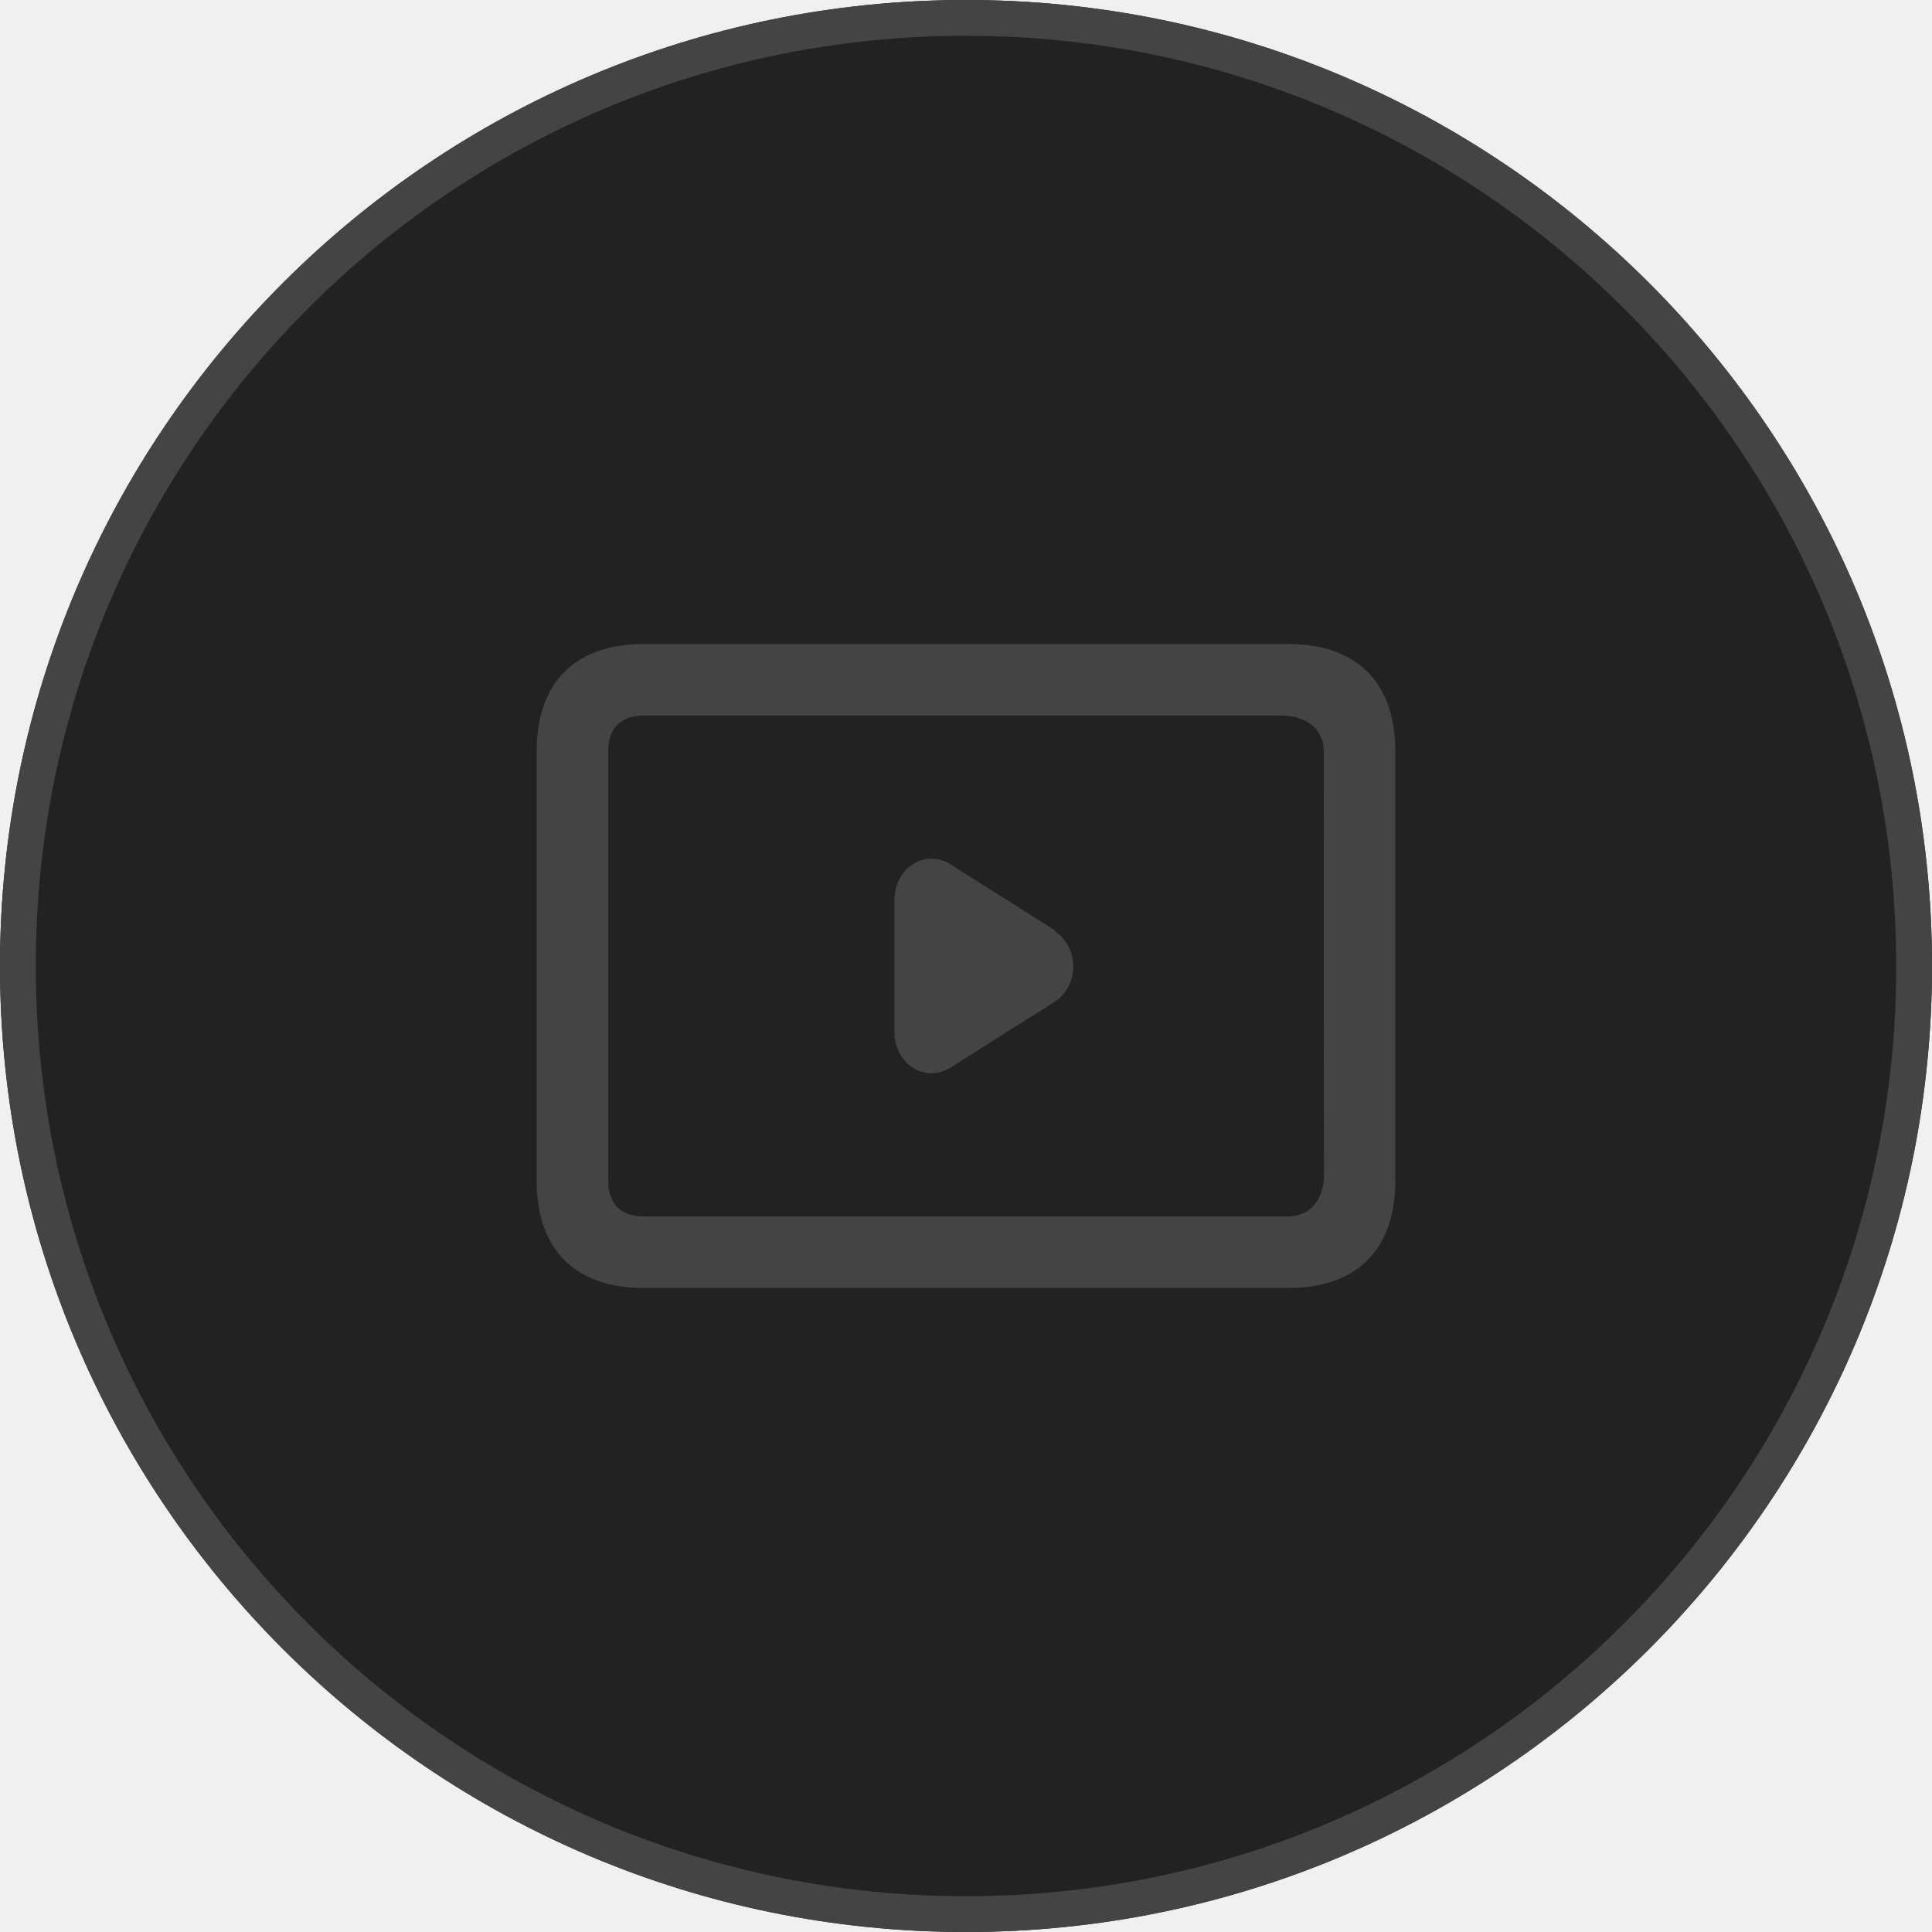
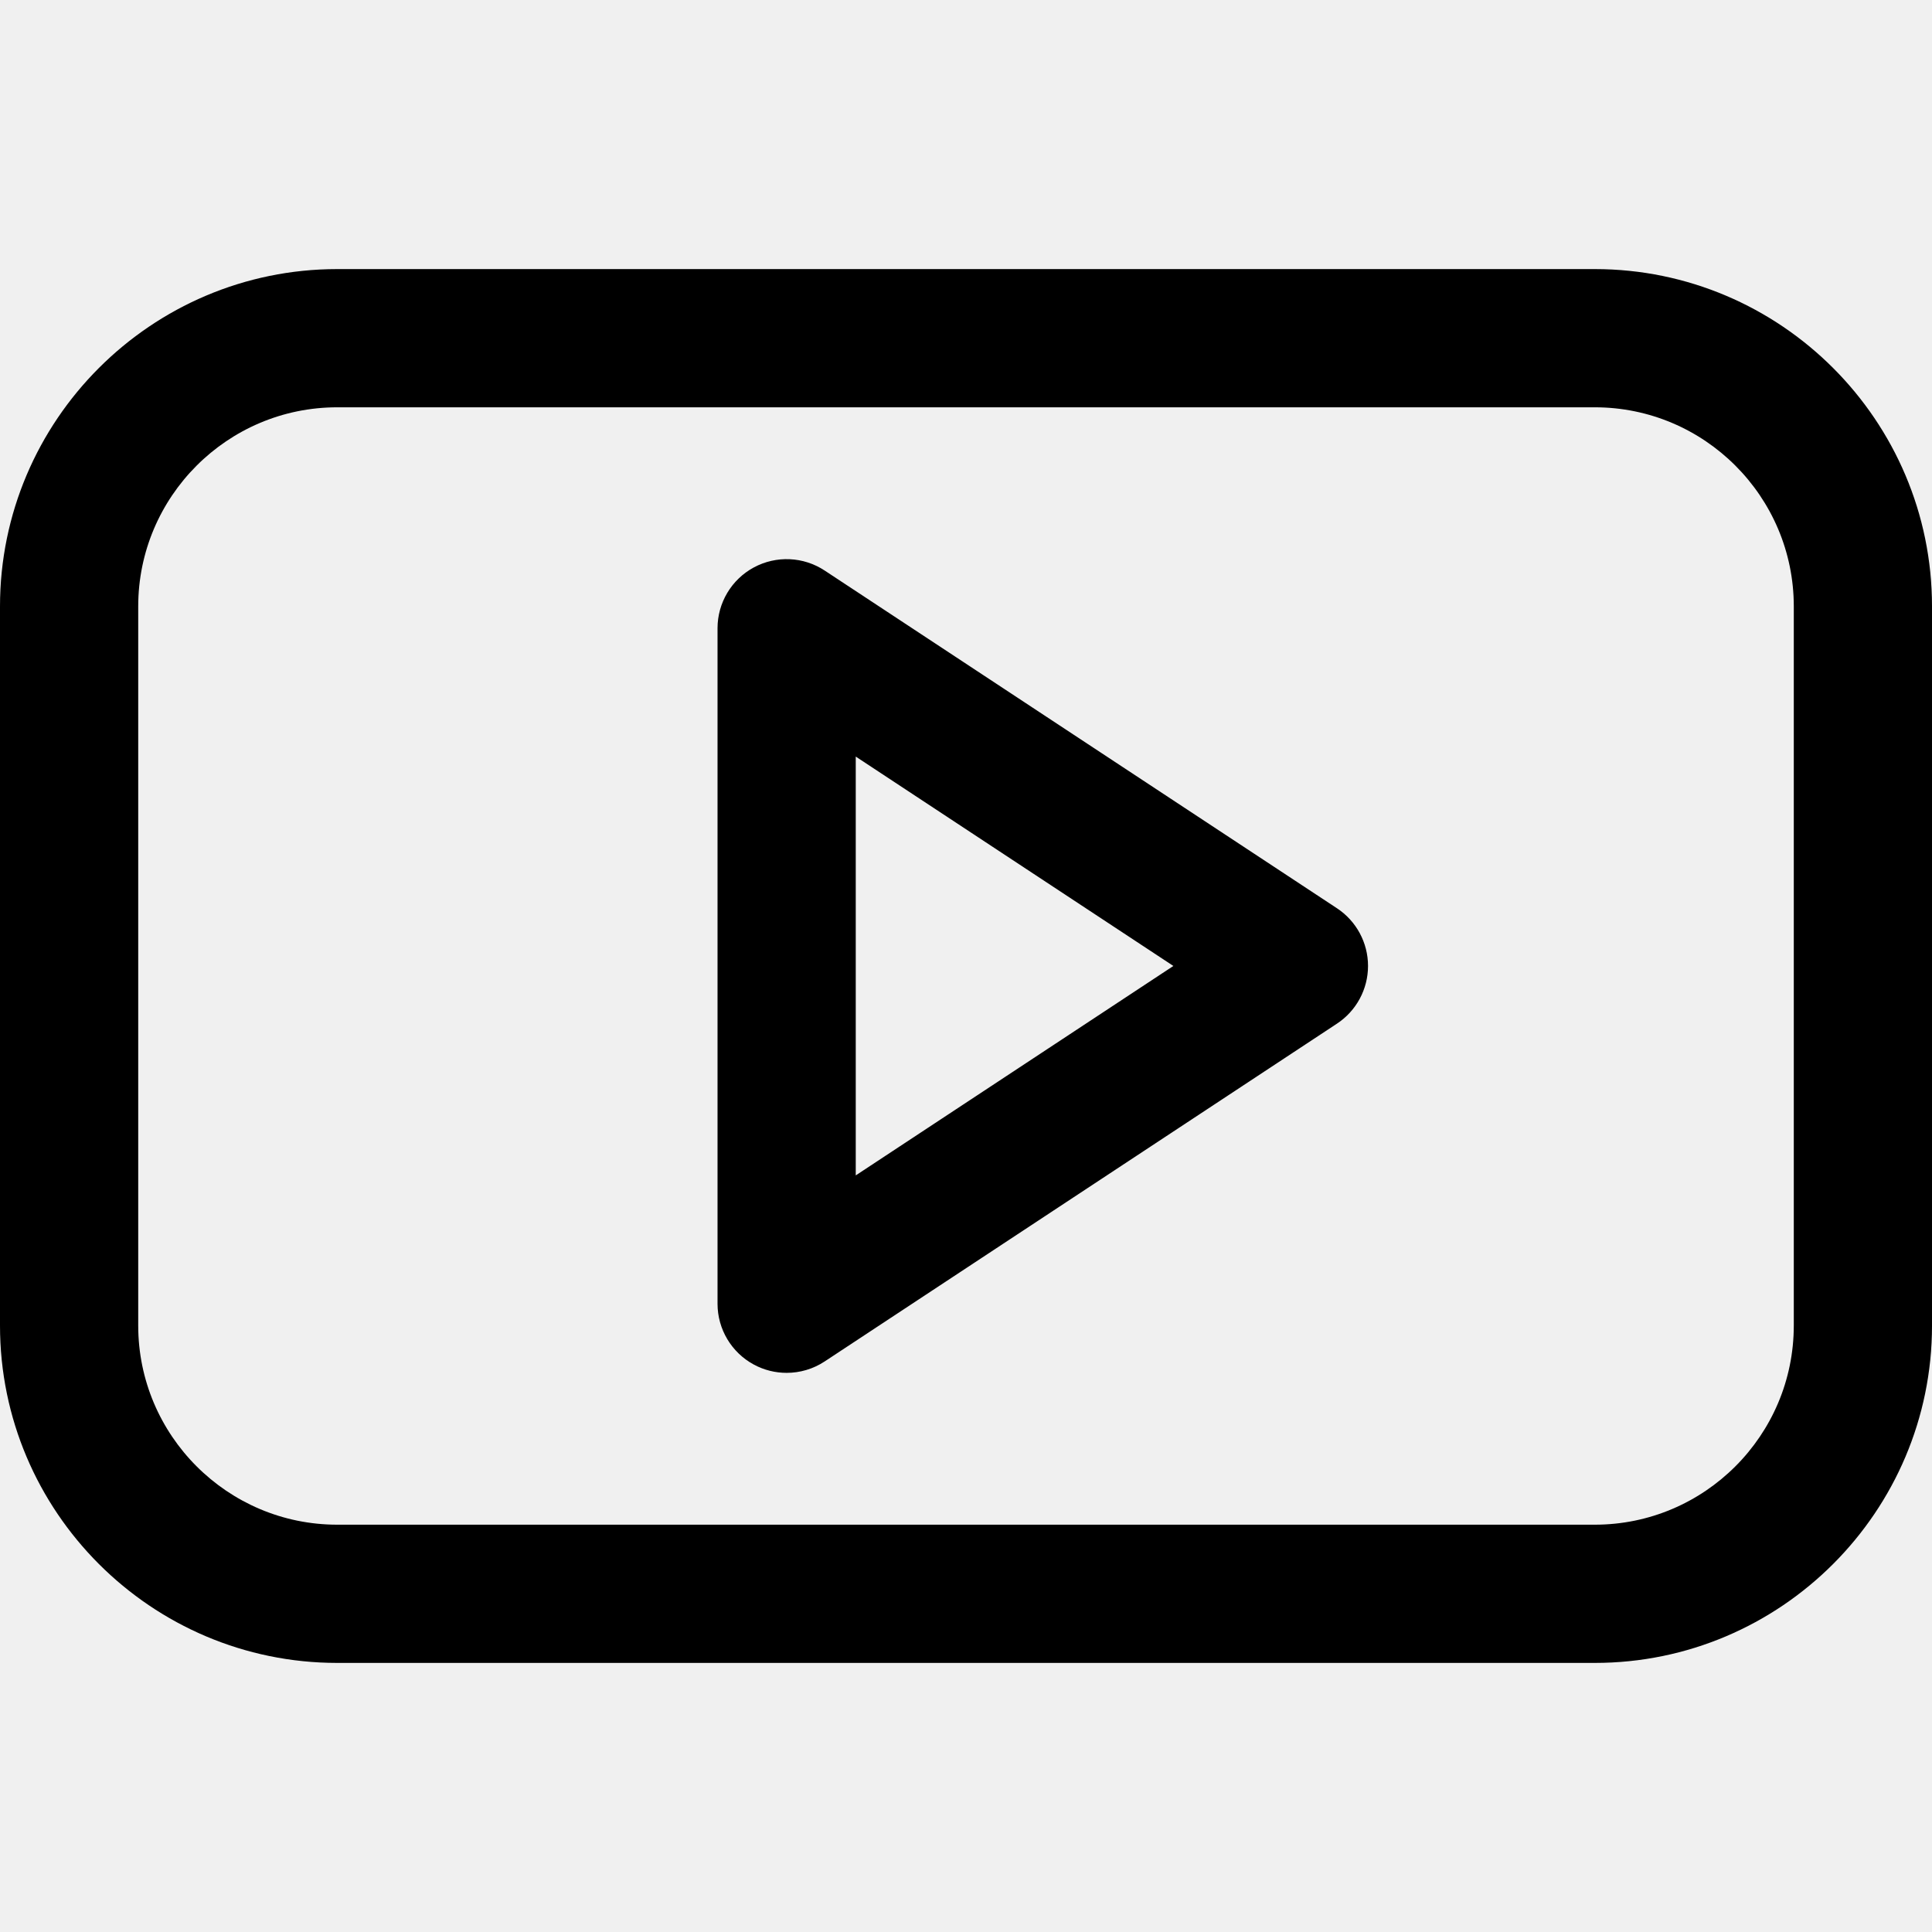
- <svg xmlns="http://www.w3.org/2000/svg" width="54" height="54" viewBox="0 0 54 54">
-   <defs>
-     <clipPath id="n54aa">
-       <path fill="#fff" d="M27 0c14.912 0 27 12.088 27 27 0 14.911-12.088 27-27 27S0 41.911 0 27C0 12.088 12.088 0 27 0z" />
-     </clipPath>
-   </defs>
+ <svg xmlns="http://www.w3.org/2000/svg" version="1.1" id="Capa_1" x="0px" y="0px" viewBox="0 0 209.673 209.673" style="enable-background:new 0 0 209.673 209.673;" xml:space="preserve">
  <g>
-     <g>
-       <path fill="#222" d="M27 0c14.912 0 27 12.088 27 27 0 14.911-12.088 27-27 27S0 41.911 0 27C0 12.088 12.088 0 27 0z" />
-       <path fill="none" stroke="#444" stroke-miterlimit="20" stroke-width="2" d="M27 0h0c14.912 0 27 12.088 27 27v0c0 14.911-12.088 27-27 27h0C12.088 54 0 41.911 0 27v0C0 12.088 12.088 0 27 0z" clip-path="url(&quot;#n54aa&quot;)" />
-     </g>
-     <g>
-       <path fill="#444" d="M36 36H18c-1.967 0-2.979-1.112-3-2.941V20.94c.021-1.829 1.033-2.94 3-2.94h18c1.988 0 3 1.136 3 3v12c0 1.864-1.012 3-3 3zm1-15c0-.645-.526-1-1.182-1H18c-.656 0-1 .355-1 1v12c0 .644.344 1 1 1h18c.656 0 1.006-.523 1.006-1.167 0 0-.006-.167-.006-11.833zm-10.446 8.846a.968.968 0 0 1-.518.153.992.992 0 0 1-.733-.333 1.2 1.2 0 0 1-.303-.807v-3.706c-.004-.41.191-.79.513-.997a.955.955 0 0 1 1.041-.004L29.481 26v.027c.32.204.518.58.518.987 0 .406-.197.782-.518.986l-2.927 1.847z" />
-     </g>
+     <path d="M173.075,29.203H36.599C16.418,29.203,0,45.626,0,65.812v78.05c0,20.186,16.418,36.608,36.599,36.608h136.477   c20.18,0,36.598-16.422,36.598-36.608v-78.05C209.673,45.626,193.255,29.203,173.075,29.203z M194.673,143.861   c0,11.915-9.689,21.608-21.598,21.608H36.599c-11.91,0-21.599-9.693-21.599-21.608v-78.05c0-11.915,9.689-21.608,21.599-21.608   h136.477c11.909,0,21.598,9.693,21.598,21.608V143.861z" />
+     <path d="M145.095,98.57L89.499,61.92c-2.303-1.519-5.254-1.649-7.684-0.342c-2.429,1.308-3.944,3.845-3.944,6.604v73.309   c0,2.759,1.515,5.295,3.944,6.604c1.113,0.6,2.336,0.896,3.555,0.896c1.442,0,2.881-0.415,4.129-1.239l55.596-36.659   c2.105-1.388,3.372-3.74,3.372-6.262C148.467,102.31,147.2,99.958,145.095,98.57z M92.871,127.562V82.109l34.471,22.723   L92.871,127.562z" />
  </g>
+   <g>
+ </g>
+   <g>
+ </g>
+   <g>
+ </g>
+   <g>
+ </g>
+   <g>
+ </g>
+   <g>
+ </g>
+   <g>
+ </g>
+   <g>
+ </g>
+   <g>
+ </g>
+   <g>
+ </g>
+   <g>
+ </g>
+   <g>
+ </g>
+   <g>
+ </g>
+   <g>
+ </g>
+   <g>
+ </g>
</svg>
